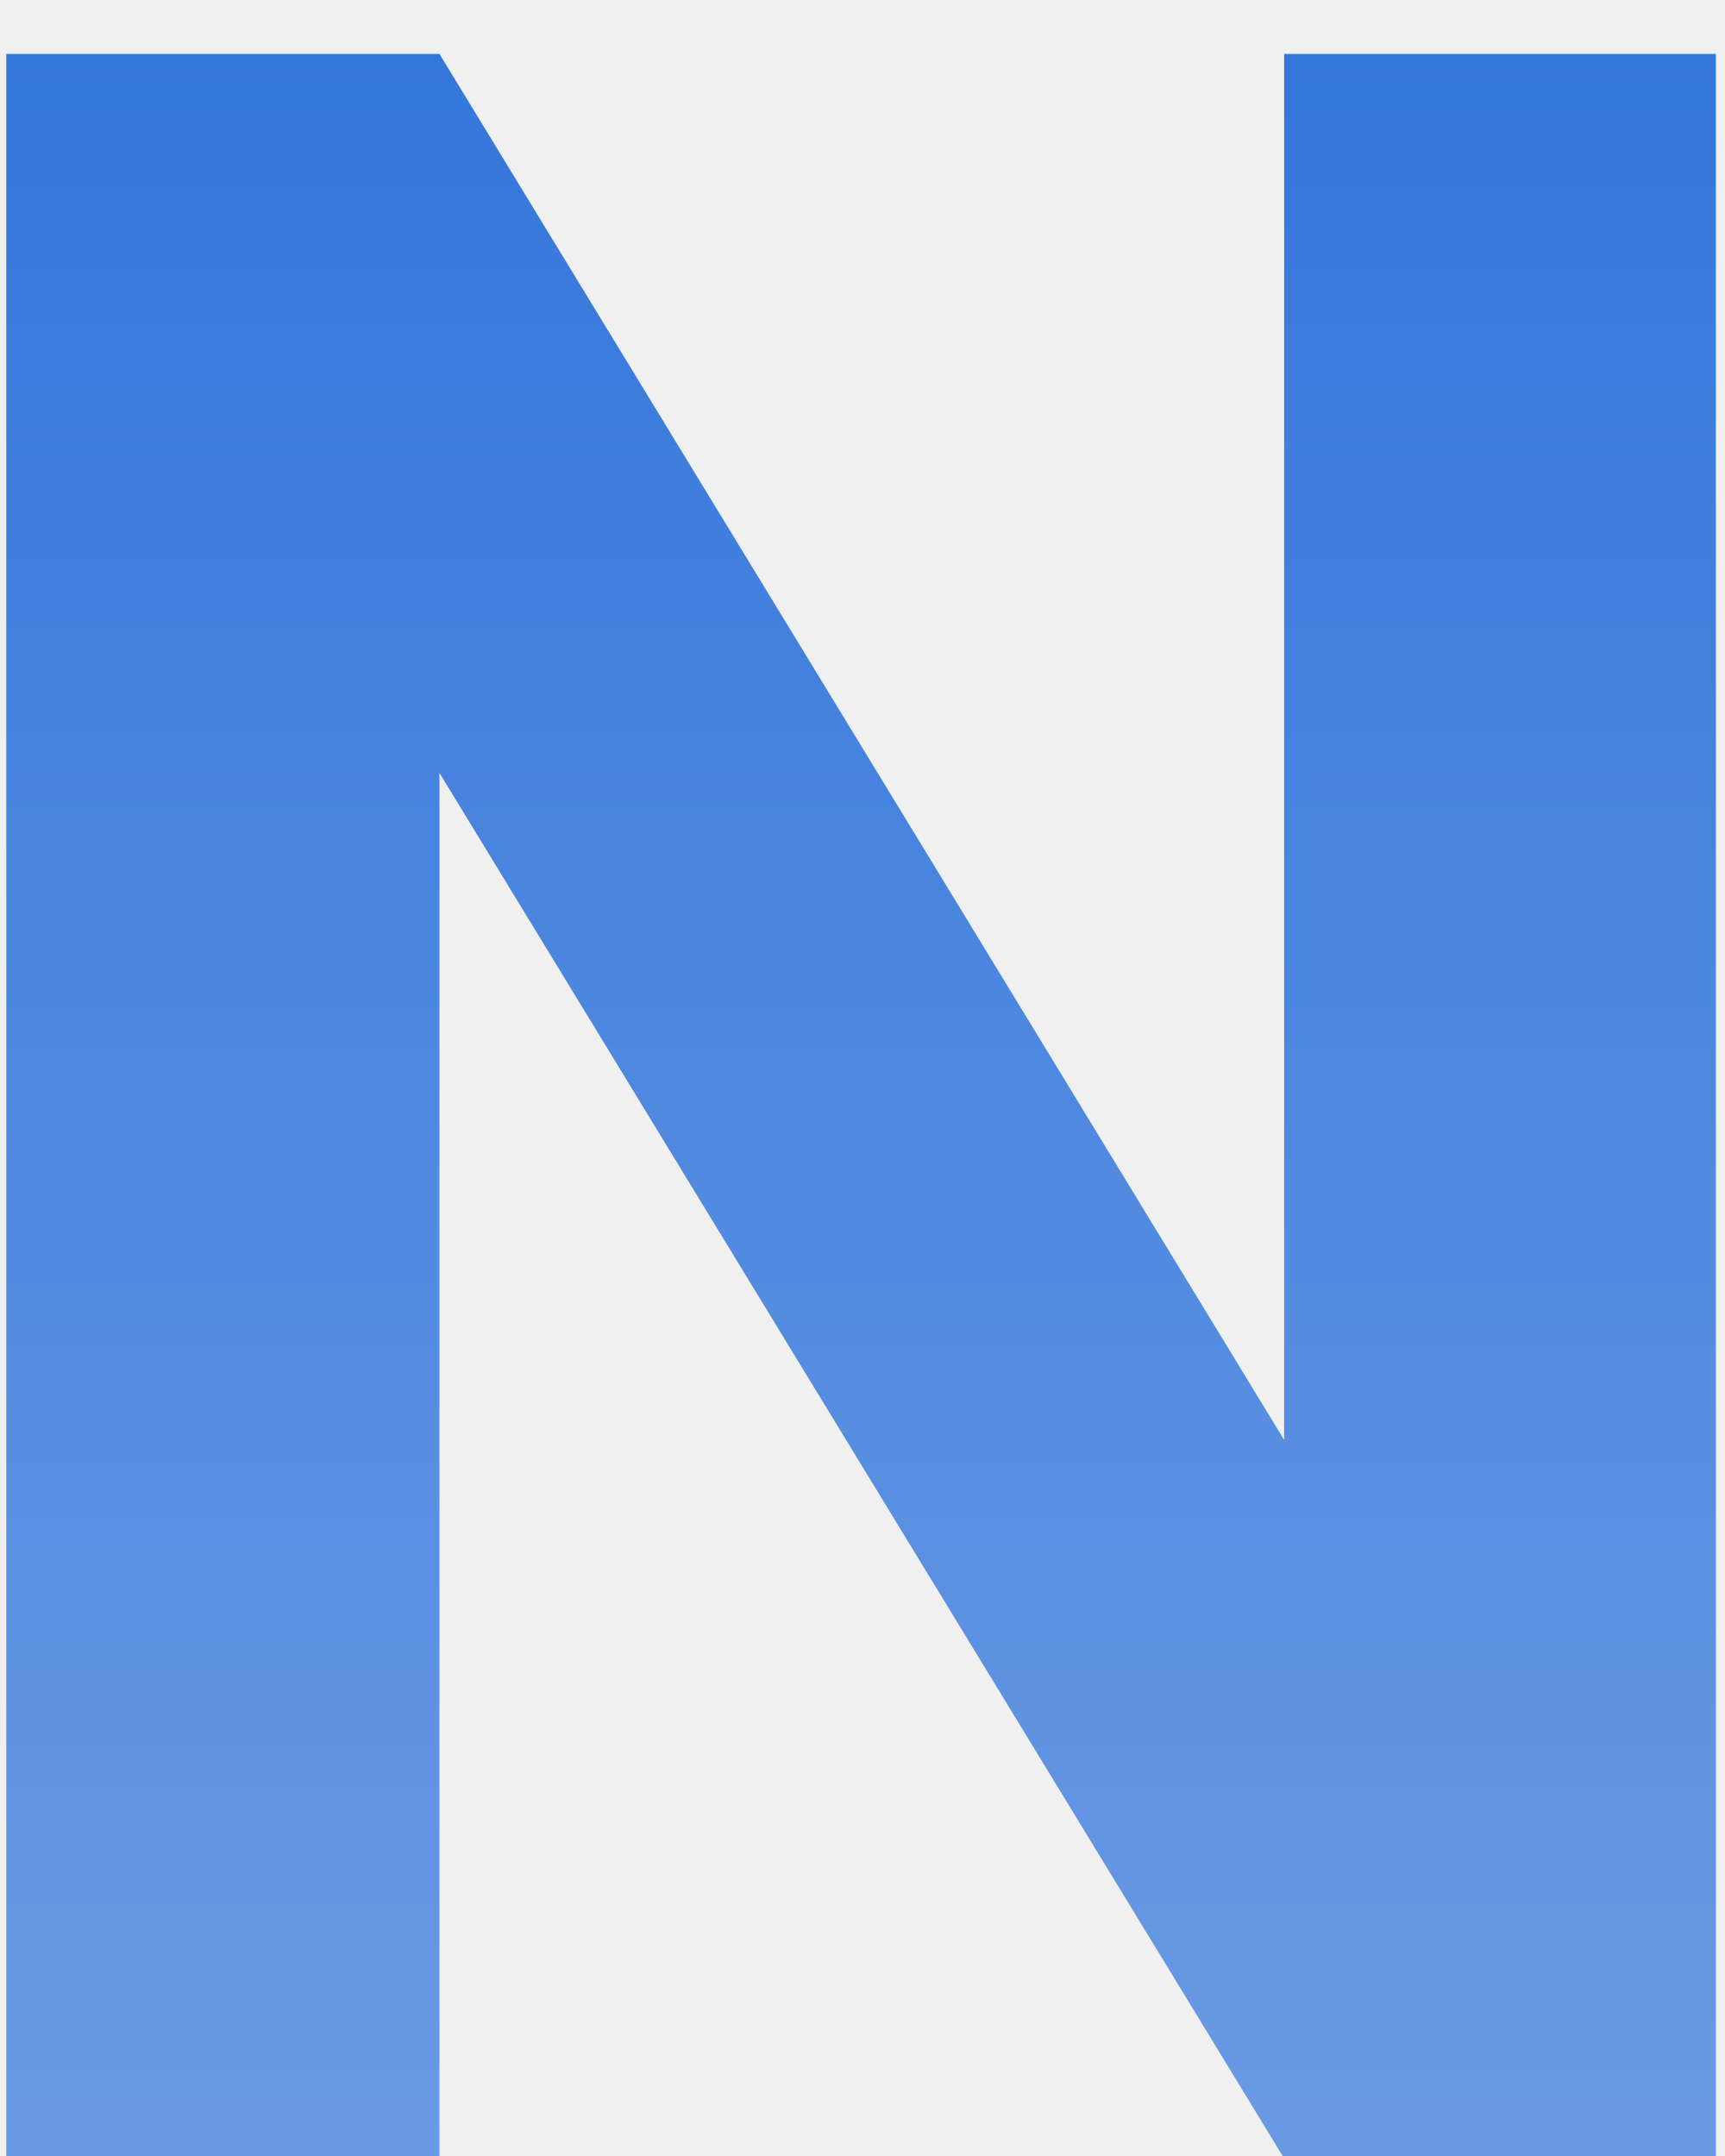
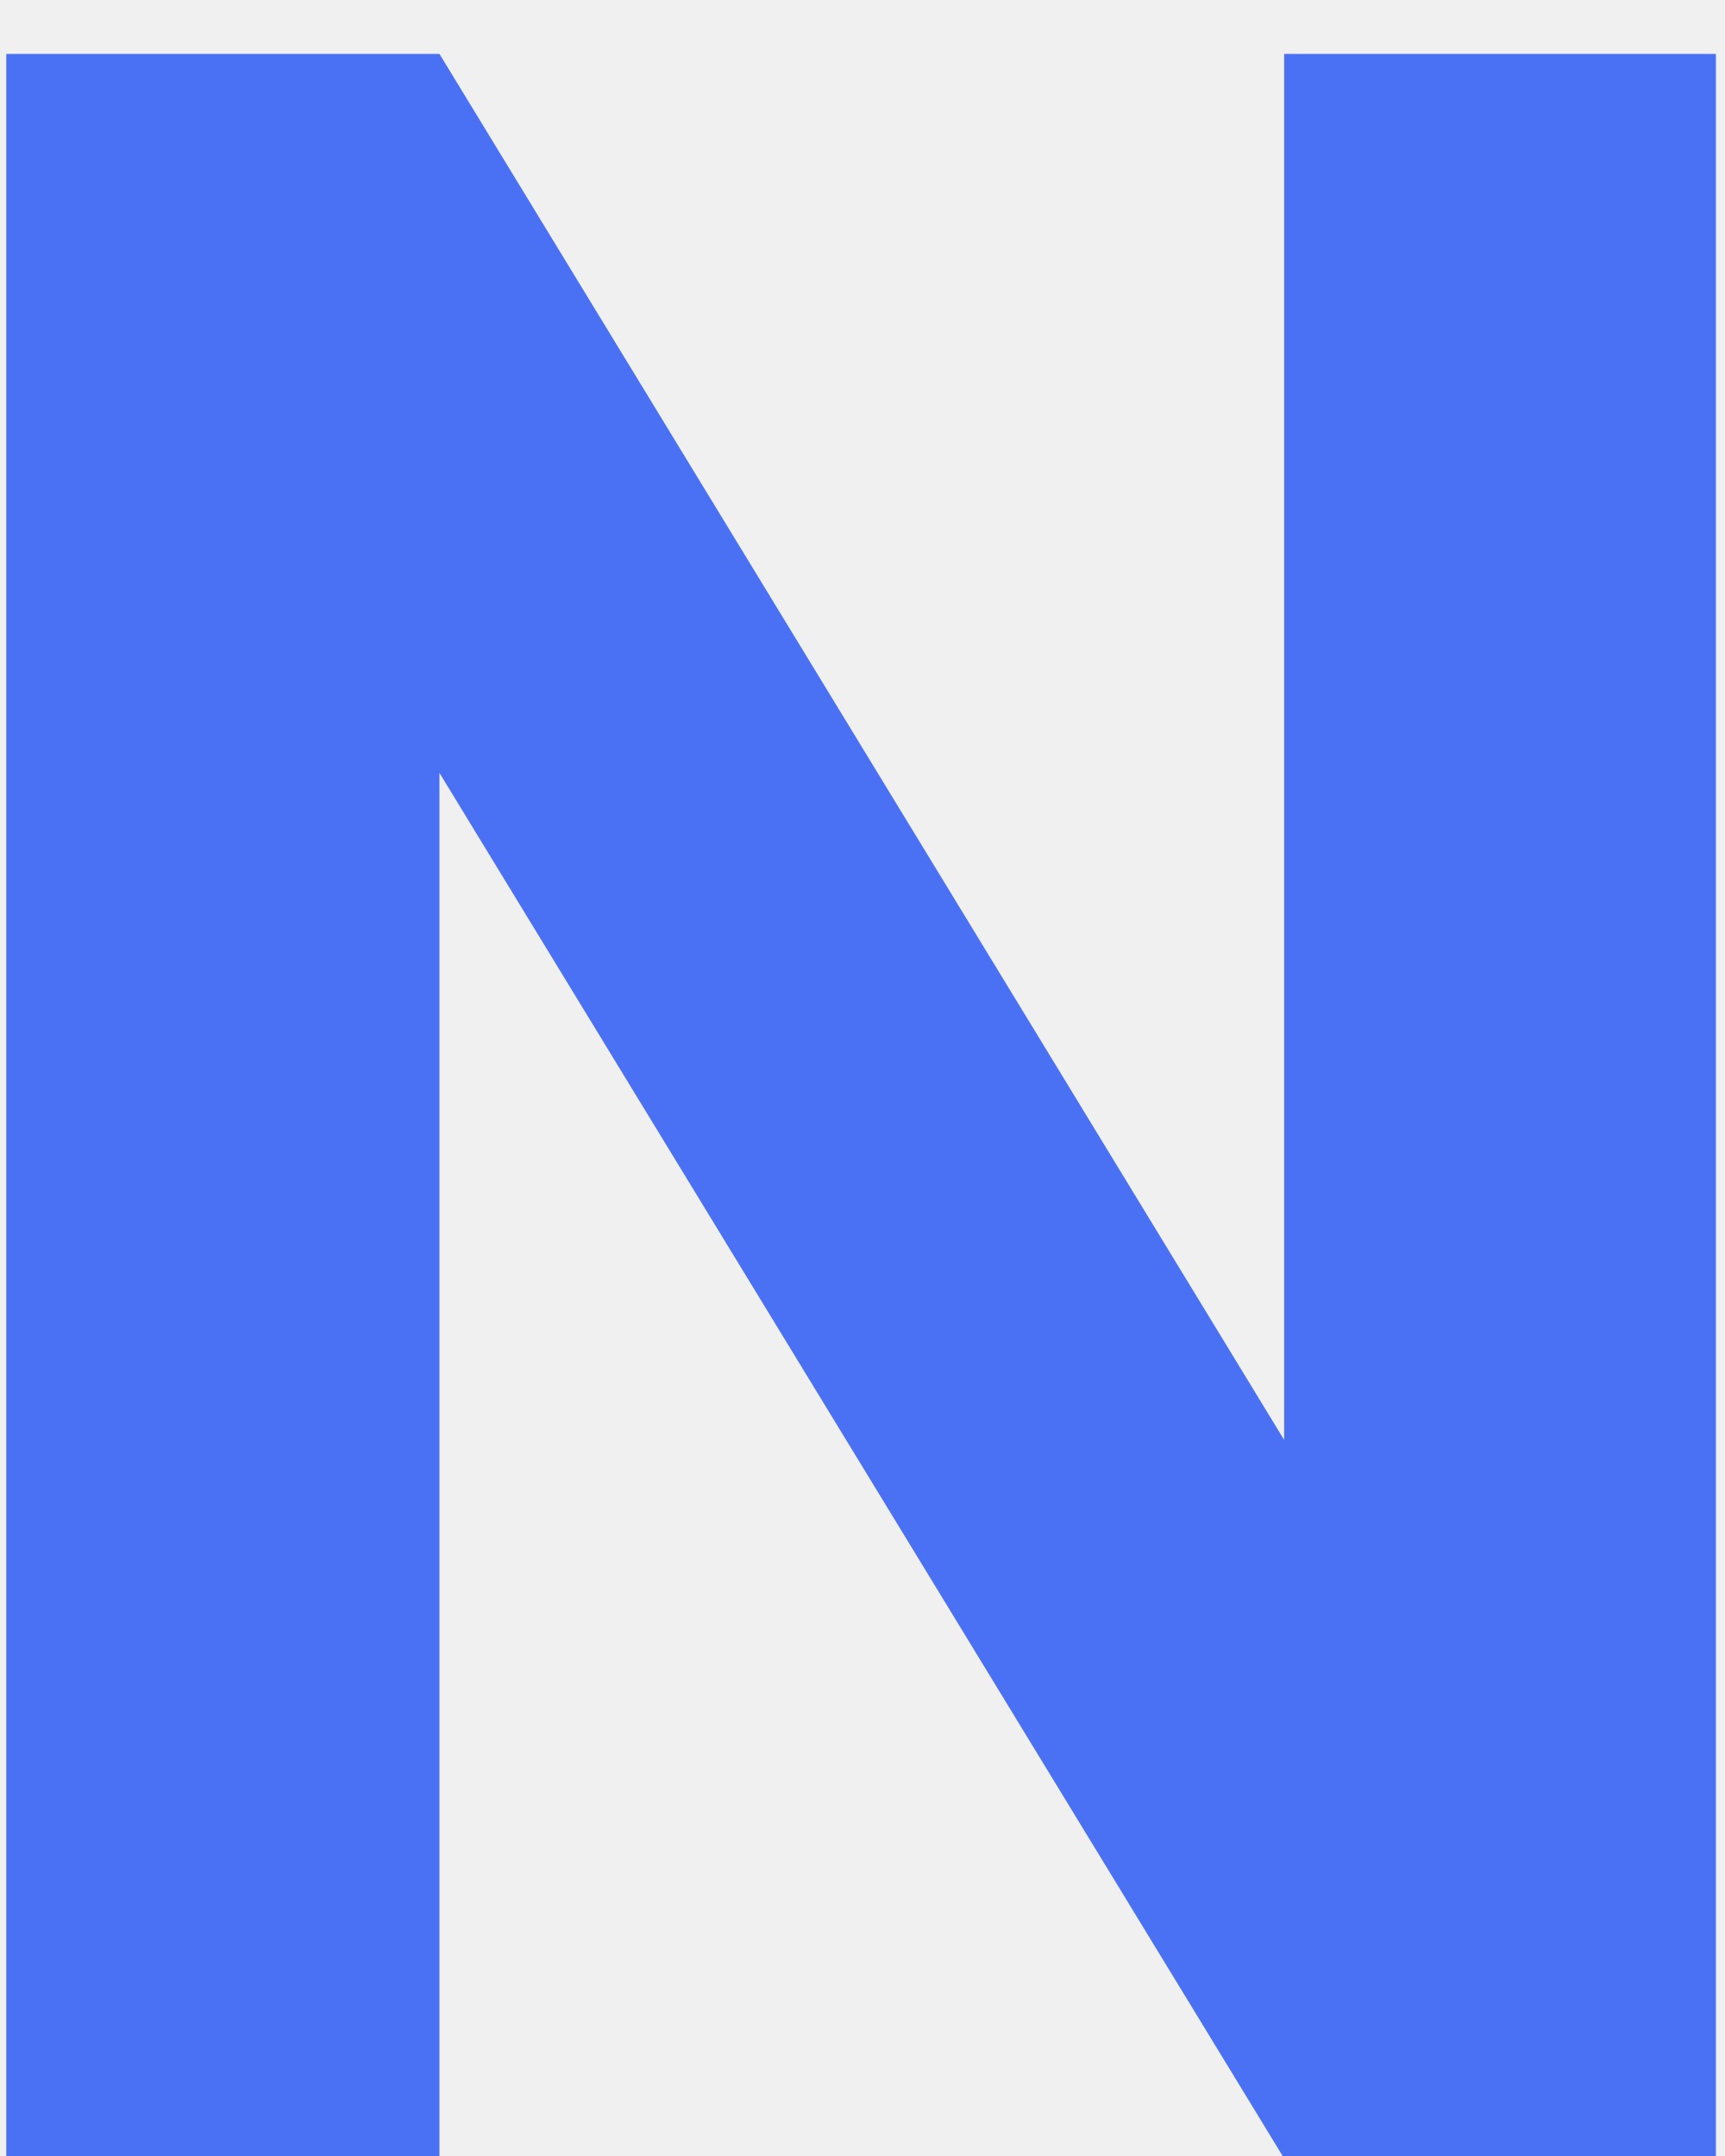
<svg xmlns="http://www.w3.org/2000/svg" width="28" height="35" viewBox="0 0 28 35" fill="none">
  <g clip-path="url(#clip0_6_80)">
-     <path d="M27.852 35H20.82L7.133 12.547V35H0.102V0.875H7.133L20.844 23.375V0.875H27.852V35Z" fill="url(#paint0_linear_6_80)" />
+     <path d="M27.852 35H20.82L7.133 12.547V35H0.102V0.875H7.133L20.844 23.375V0.875H27.852V35Z" fill="#456CF3" fill-opacity="0.97" />
  </g>
  <defs>
-     <linearGradient id="paint0_linear_6_80" x1="13.977" y1="0.875" x2="13.977" y2="35" gradientUnits="userSpaceOnUse">
-       <stop stop-color="#3477DB" />
-       <stop offset="1" stop-color="#6A9AE3" />
-     </linearGradient>
    <clipPath id="clip0_6_80">
      <rect width="28" height="35" fill="white" />
    </clipPath>
  </defs>
</svg>
